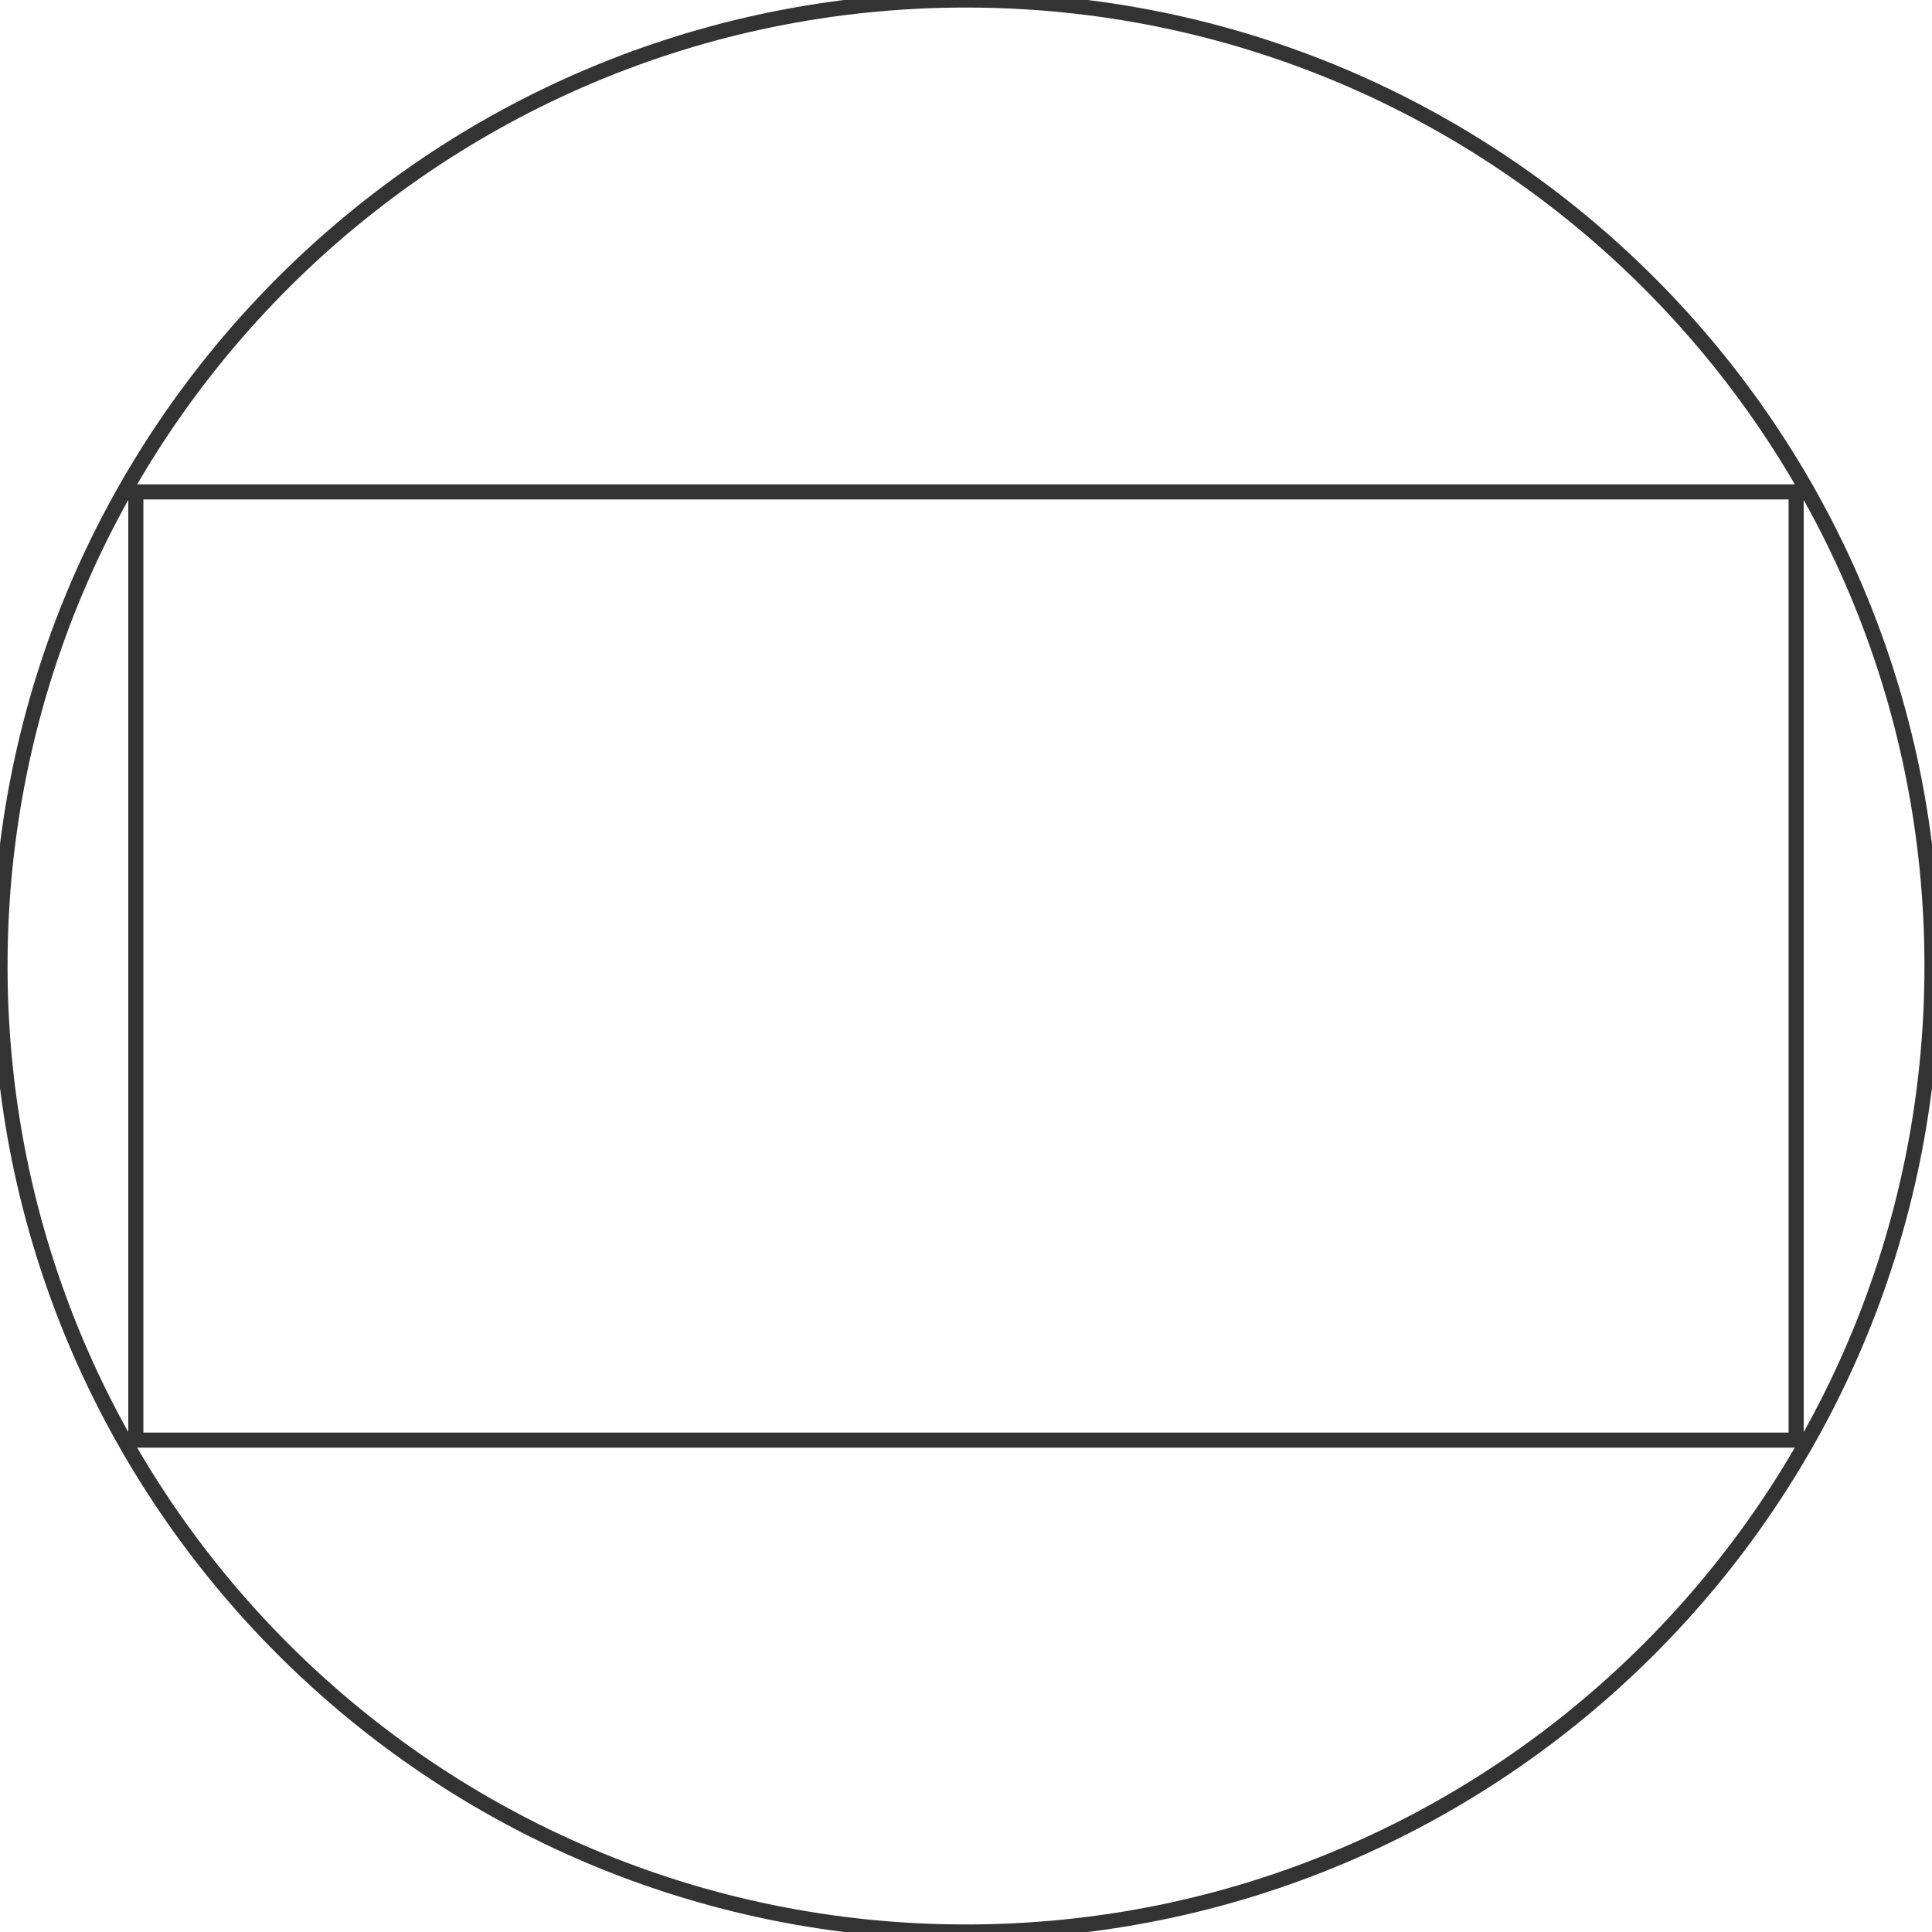
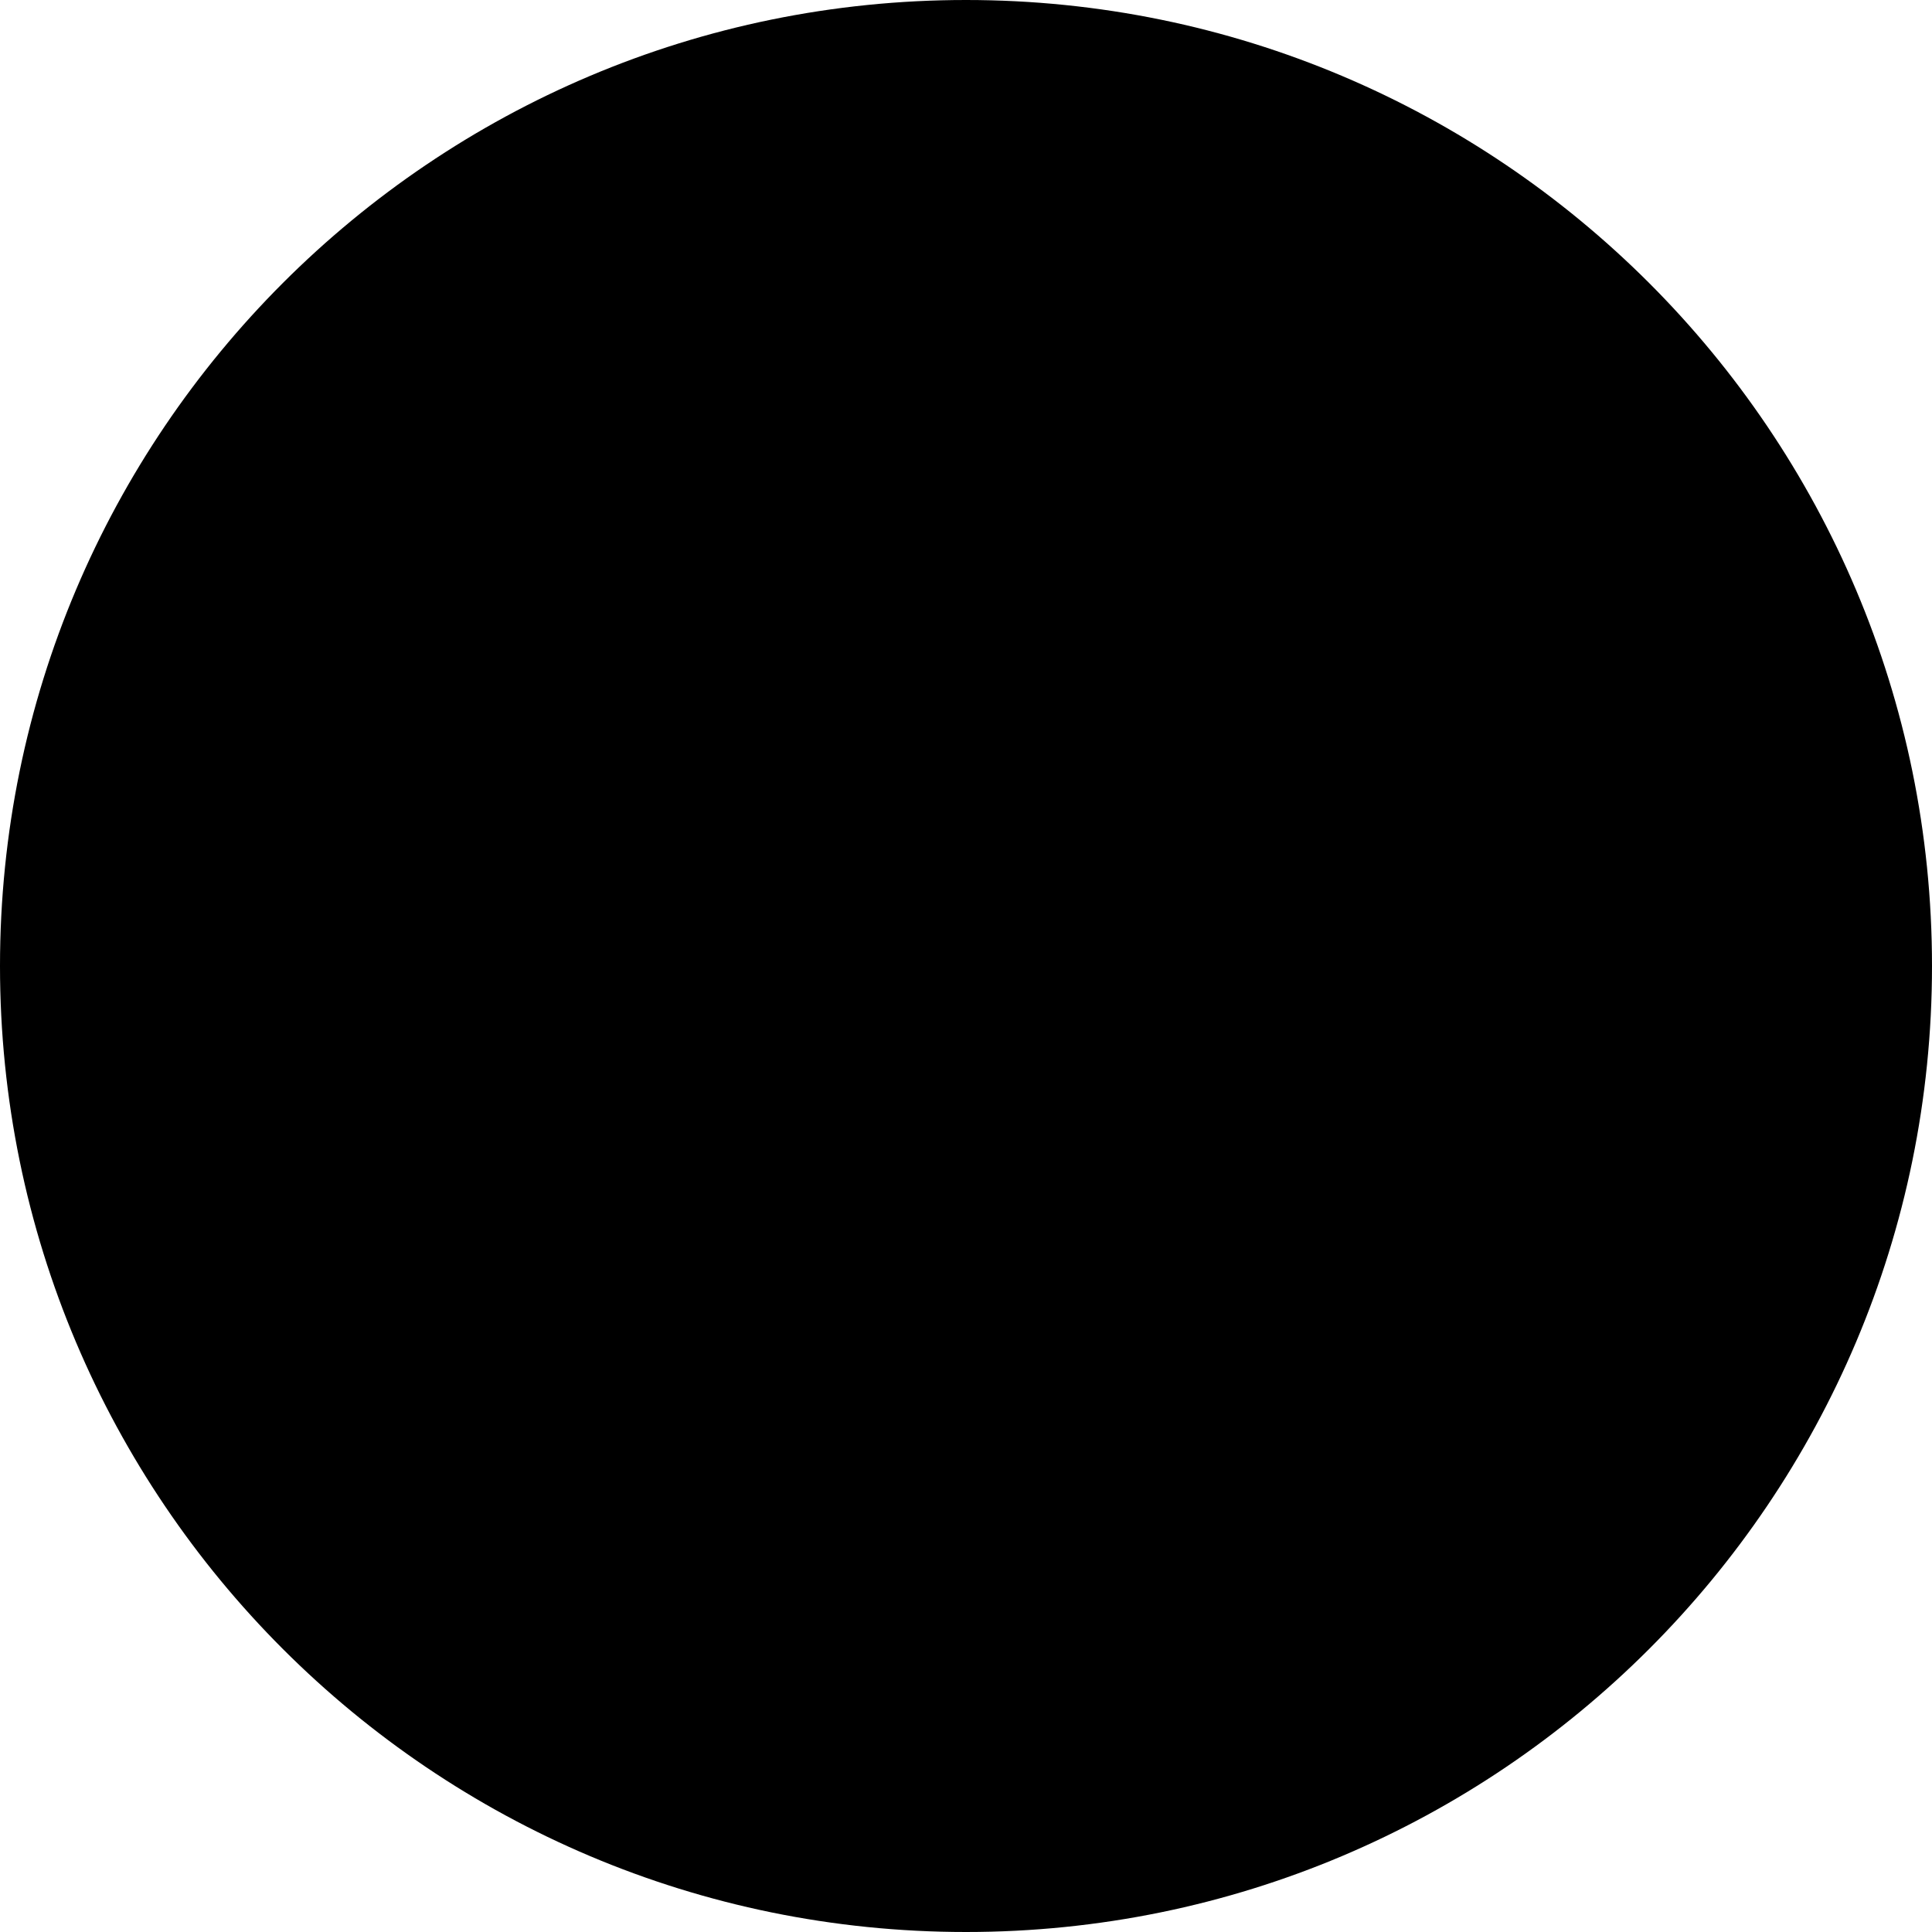
<svg xmlns="http://www.w3.org/2000/svg" id="图层_2" data-name="图层 2" viewBox="0 0 128 128">
  <defs>
-     <style>.cls-1{fill:none;stroke:#333;stroke-linejoin:round;}.cls-2{opacity:0.16;}</style>
+     <style>.cls-nw8fpgbfzno61sp{fill:none;stroke:#333;stroke-linejoin:round;}.cls-nlijgj0v{opacity:0.16;}</style>
  </defs>
  <g id="运行水电厂">
-     <circle class="cls-1" cx="64" cy="64" r="64" />
-     <rect class="cls-1" x="9" y="32.59" width="110" height="62.82" />
-     <g class="cls-1" />
+     <circle class="cls-8zno61sp" cx="64" cy="64" r="64" />
+     <rect class="cls-8zno61sp" x="9" y="32.59" width="110" height="62.82" />
+     <g class="cls-nlijgj0v" />
  </g>
</svg>
